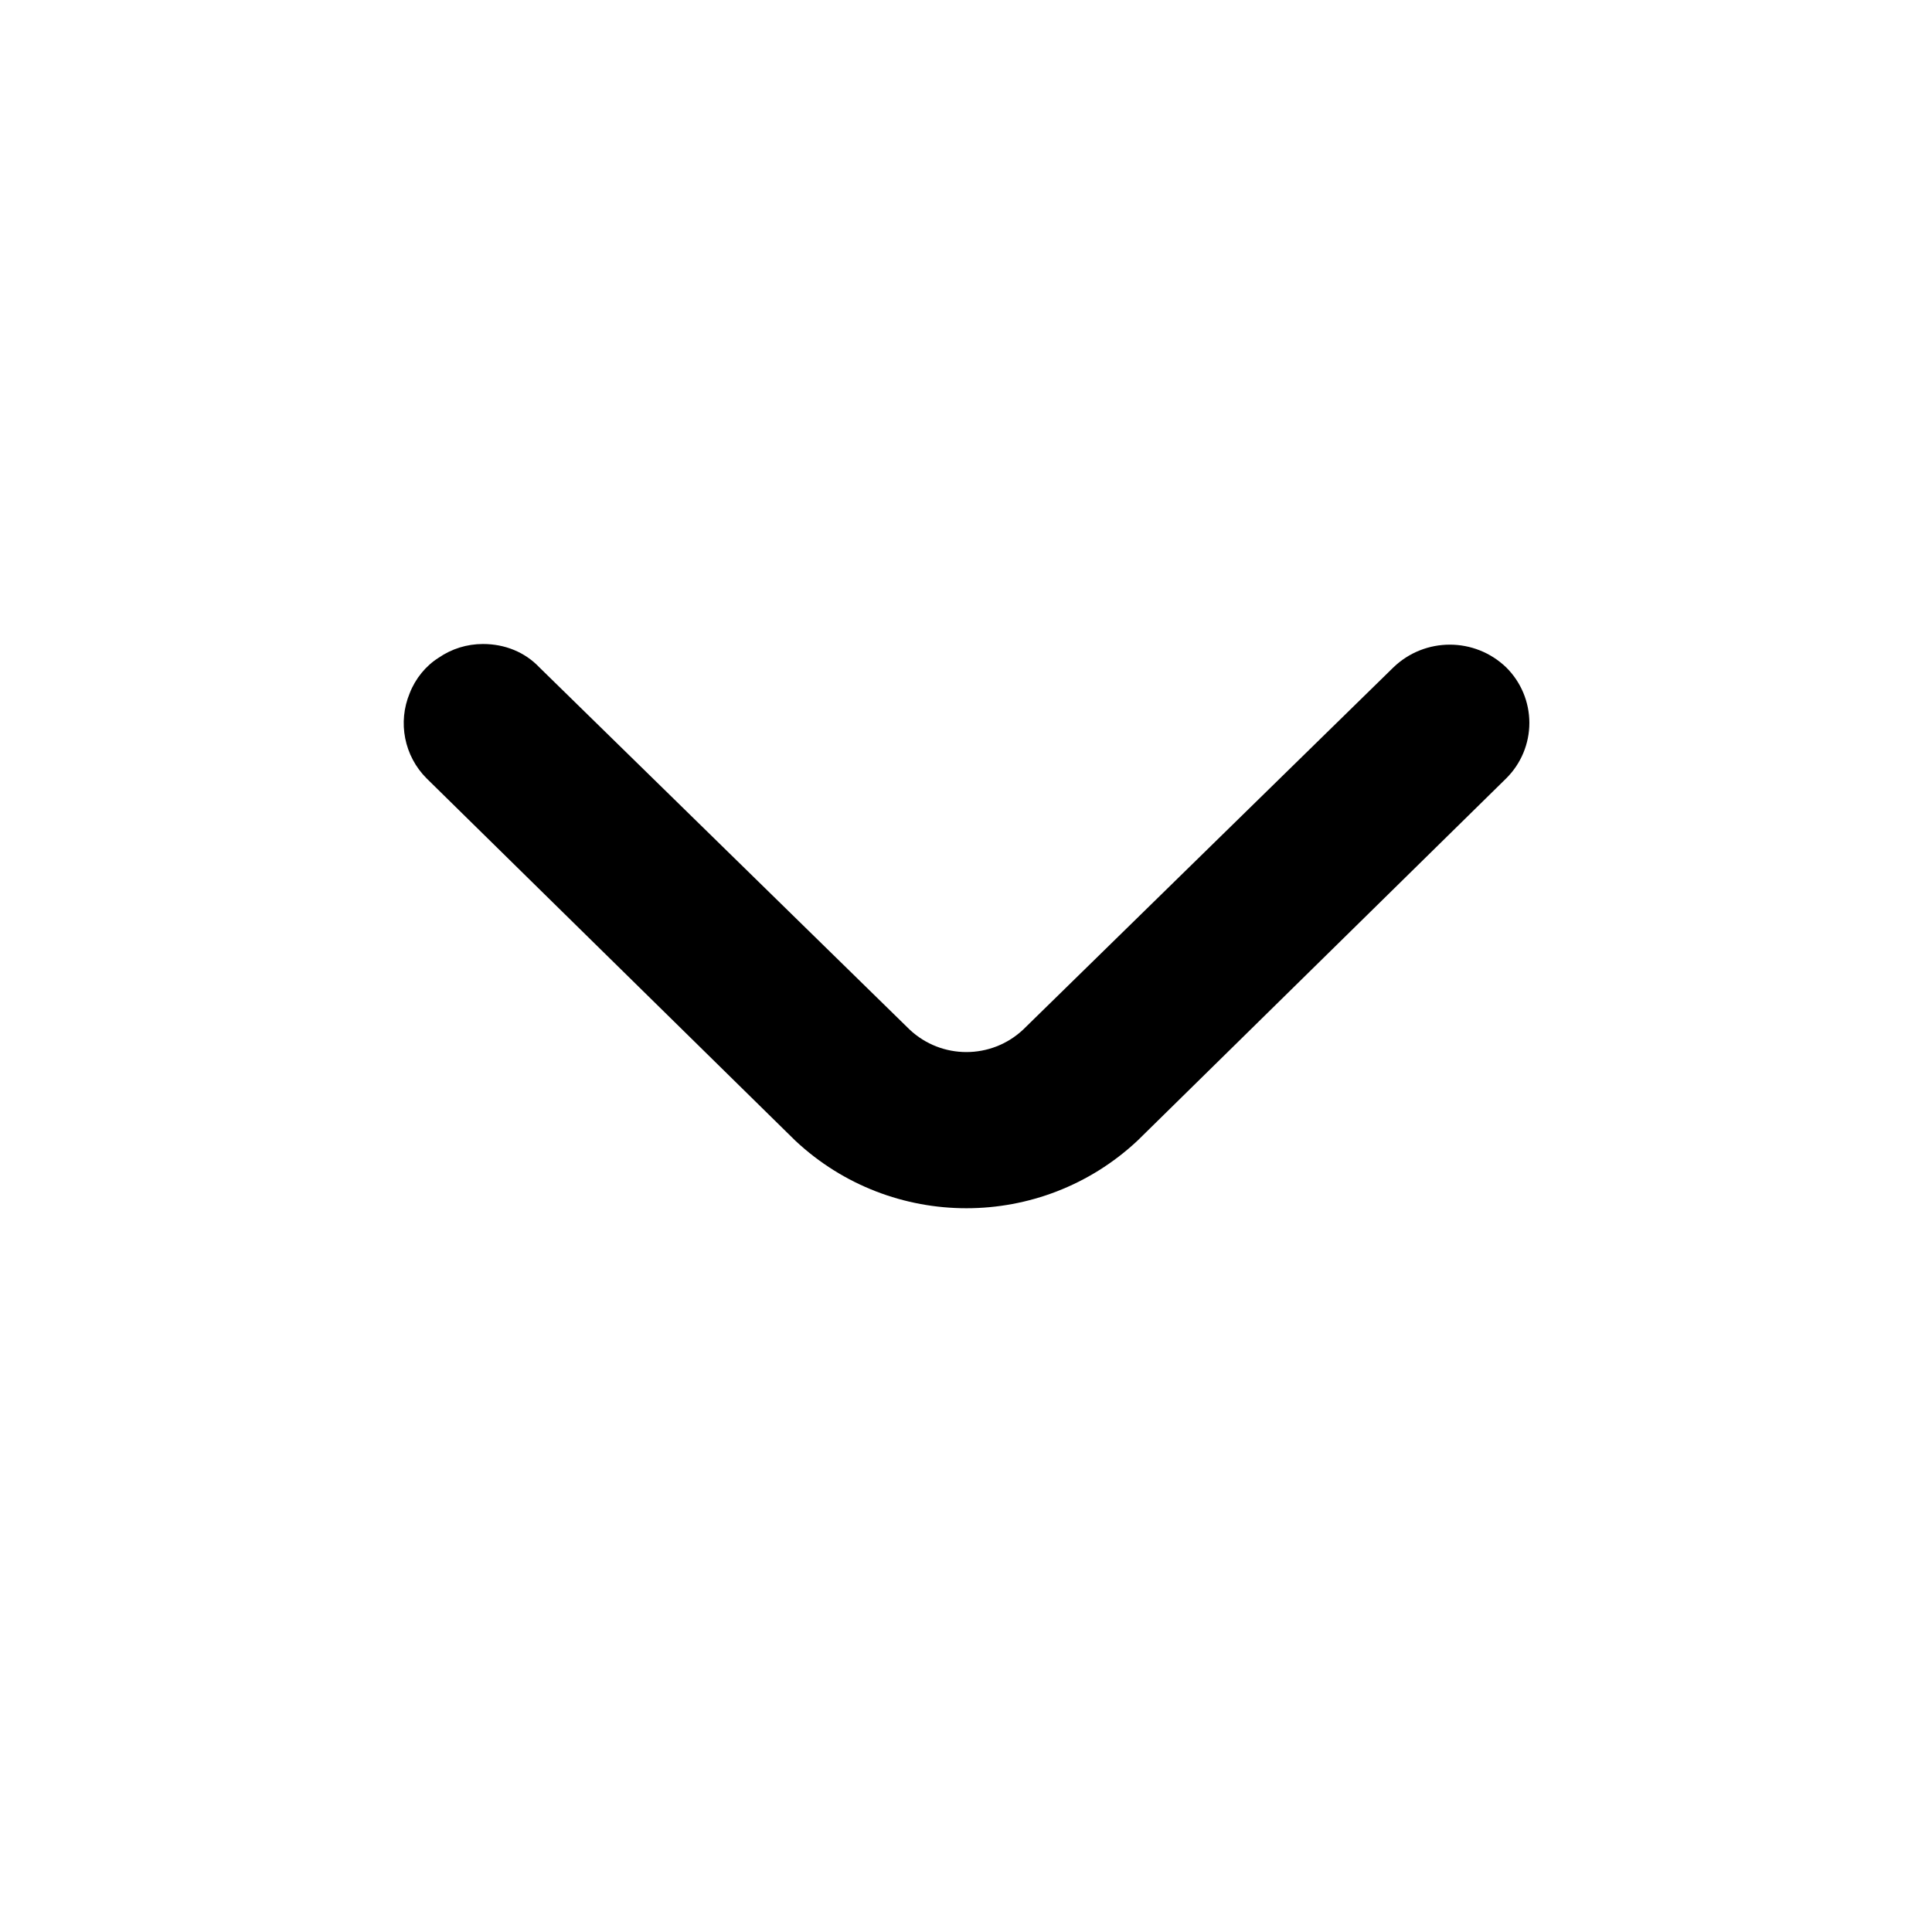
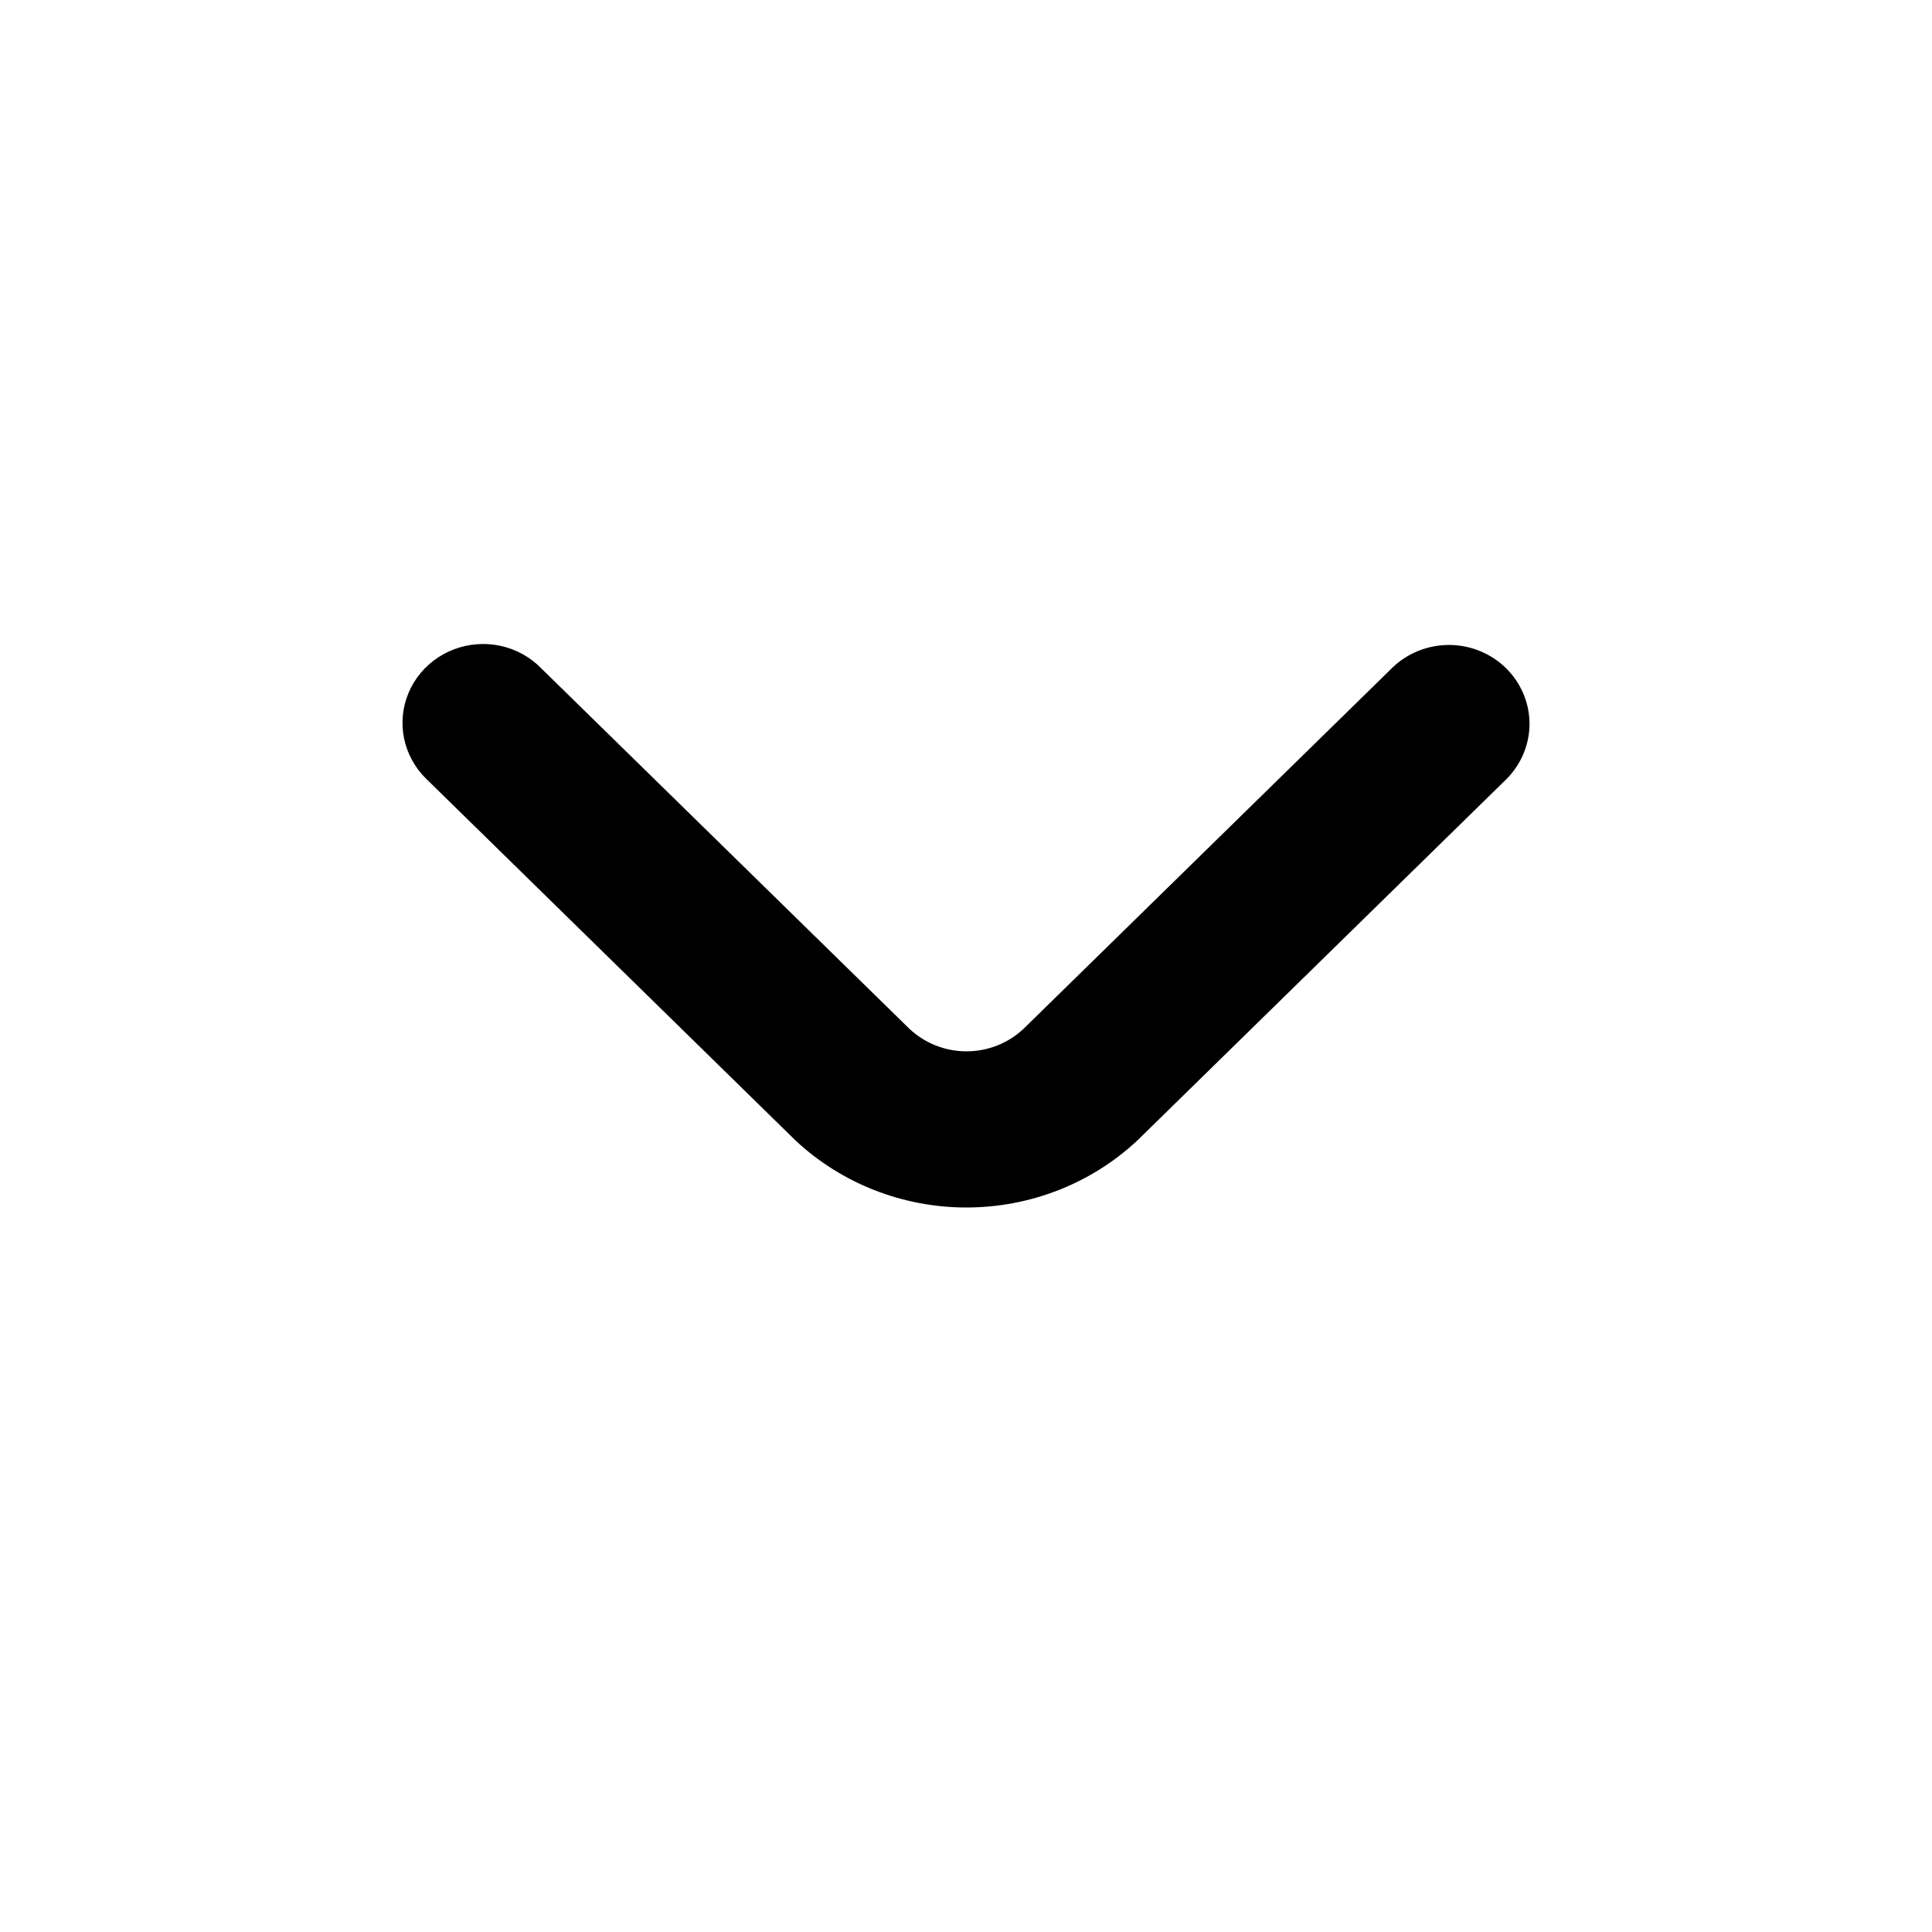
<svg xmlns="http://www.w3.org/2000/svg" width="24" height="24" viewBox="0 0 24 24" fill="none">
-   <path fill="CurrentColor" d="M6 8c.27 0 .52.1.7.29l4.6 4.5a1.03 1.03 0 0 0 1.41 0l4.6-4.5a1.01 1.01 0 0 1 1.4 0 .97.97 0 0 1 0 1.38l-4.58 4.5a3.11 3.11 0 0 1-4.25 0L5.3 9.67a.97.97 0 0 1-.21-1.06c.07-.18.2-.34.36-.44C5.61 8.06 5.8 8 6 8Z" />
+   <path d="M6.001 8C6.266 8 6.521 8.103 6.708 8.287L11.298 12.781C11.489 12.96 11.742 13.06 12.006 13.06C12.27 13.06 12.523 12.96 12.714 12.781L17.304 8.287C17.492 8.109 17.745 8.01 18.008 8.012C18.27 8.014 18.521 8.117 18.707 8.299C18.892 8.481 18.998 8.727 19 8.984C19.002 9.24 18.901 9.488 18.719 9.673L14.129 14.167C13.557 14.702 12.796 15 12.005 15C11.215 15 10.454 14.702 9.882 14.167L5.293 9.673C5.153 9.536 5.058 9.361 5.019 9.171C4.981 8.981 5 8.784 5.076 8.605C5.152 8.426 5.28 8.273 5.445 8.165C5.609 8.058 5.803 8 6.001 8Z" fill="CurrentColor" />
</svg>
